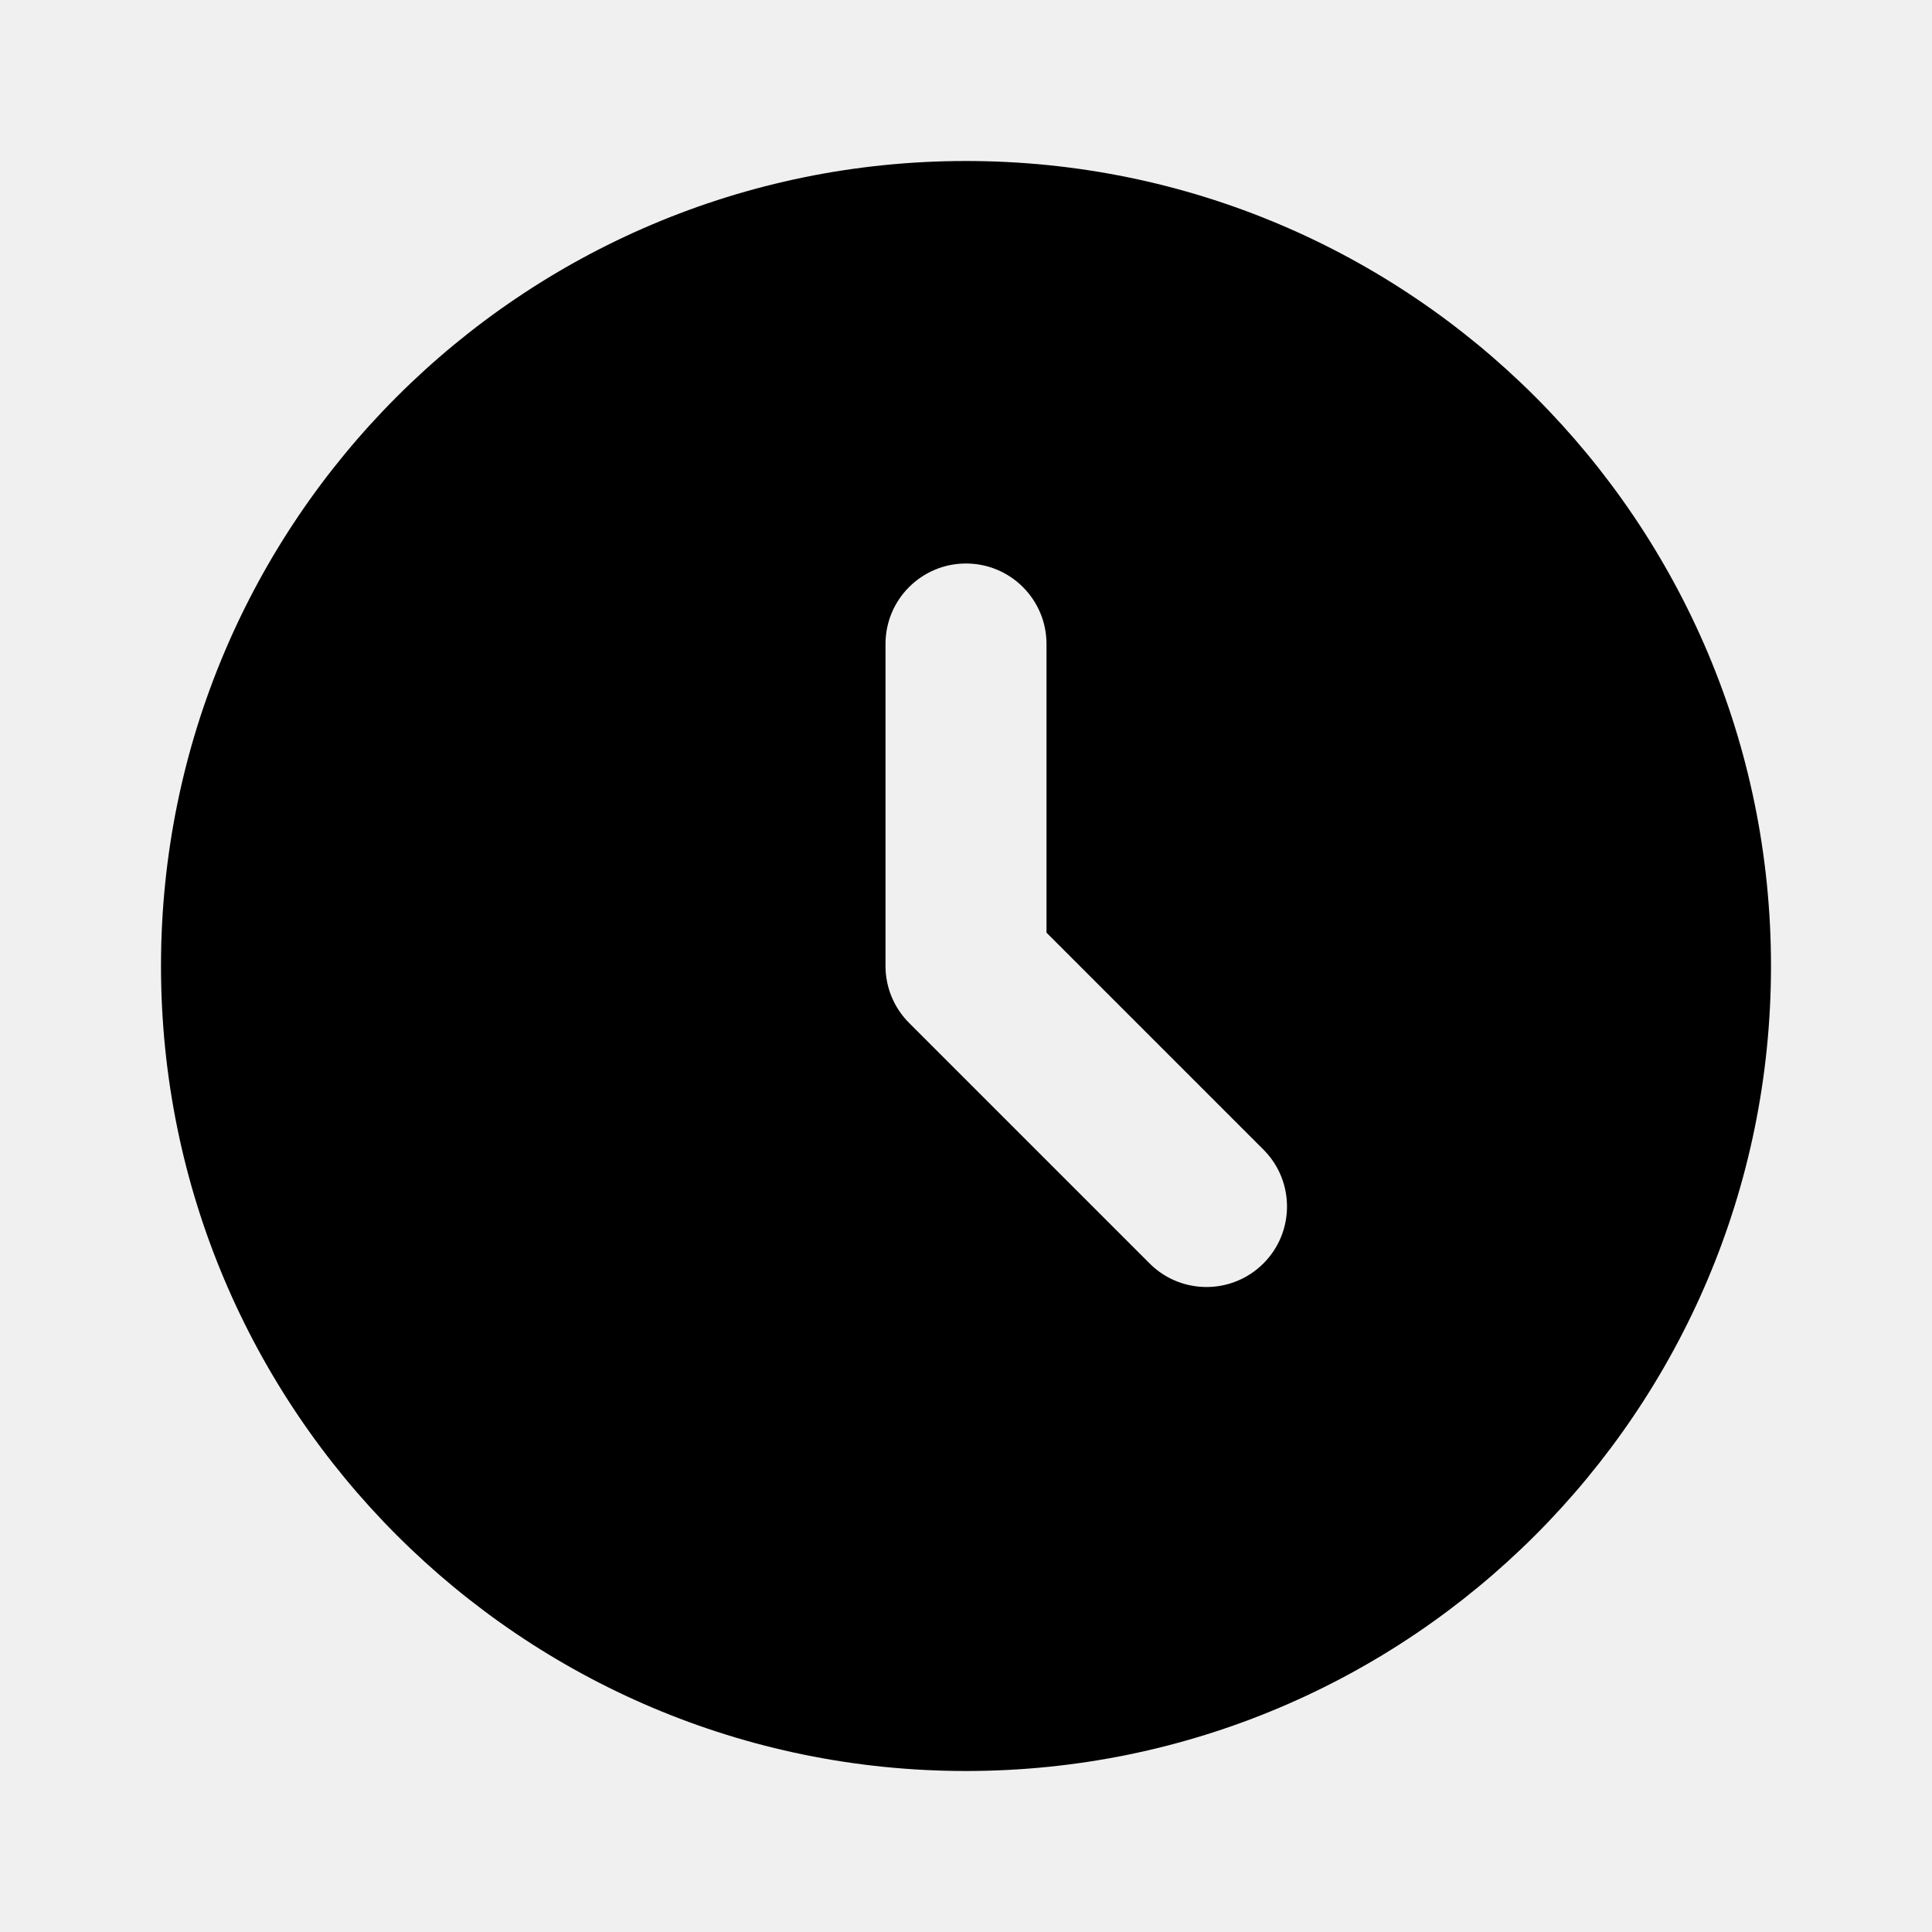
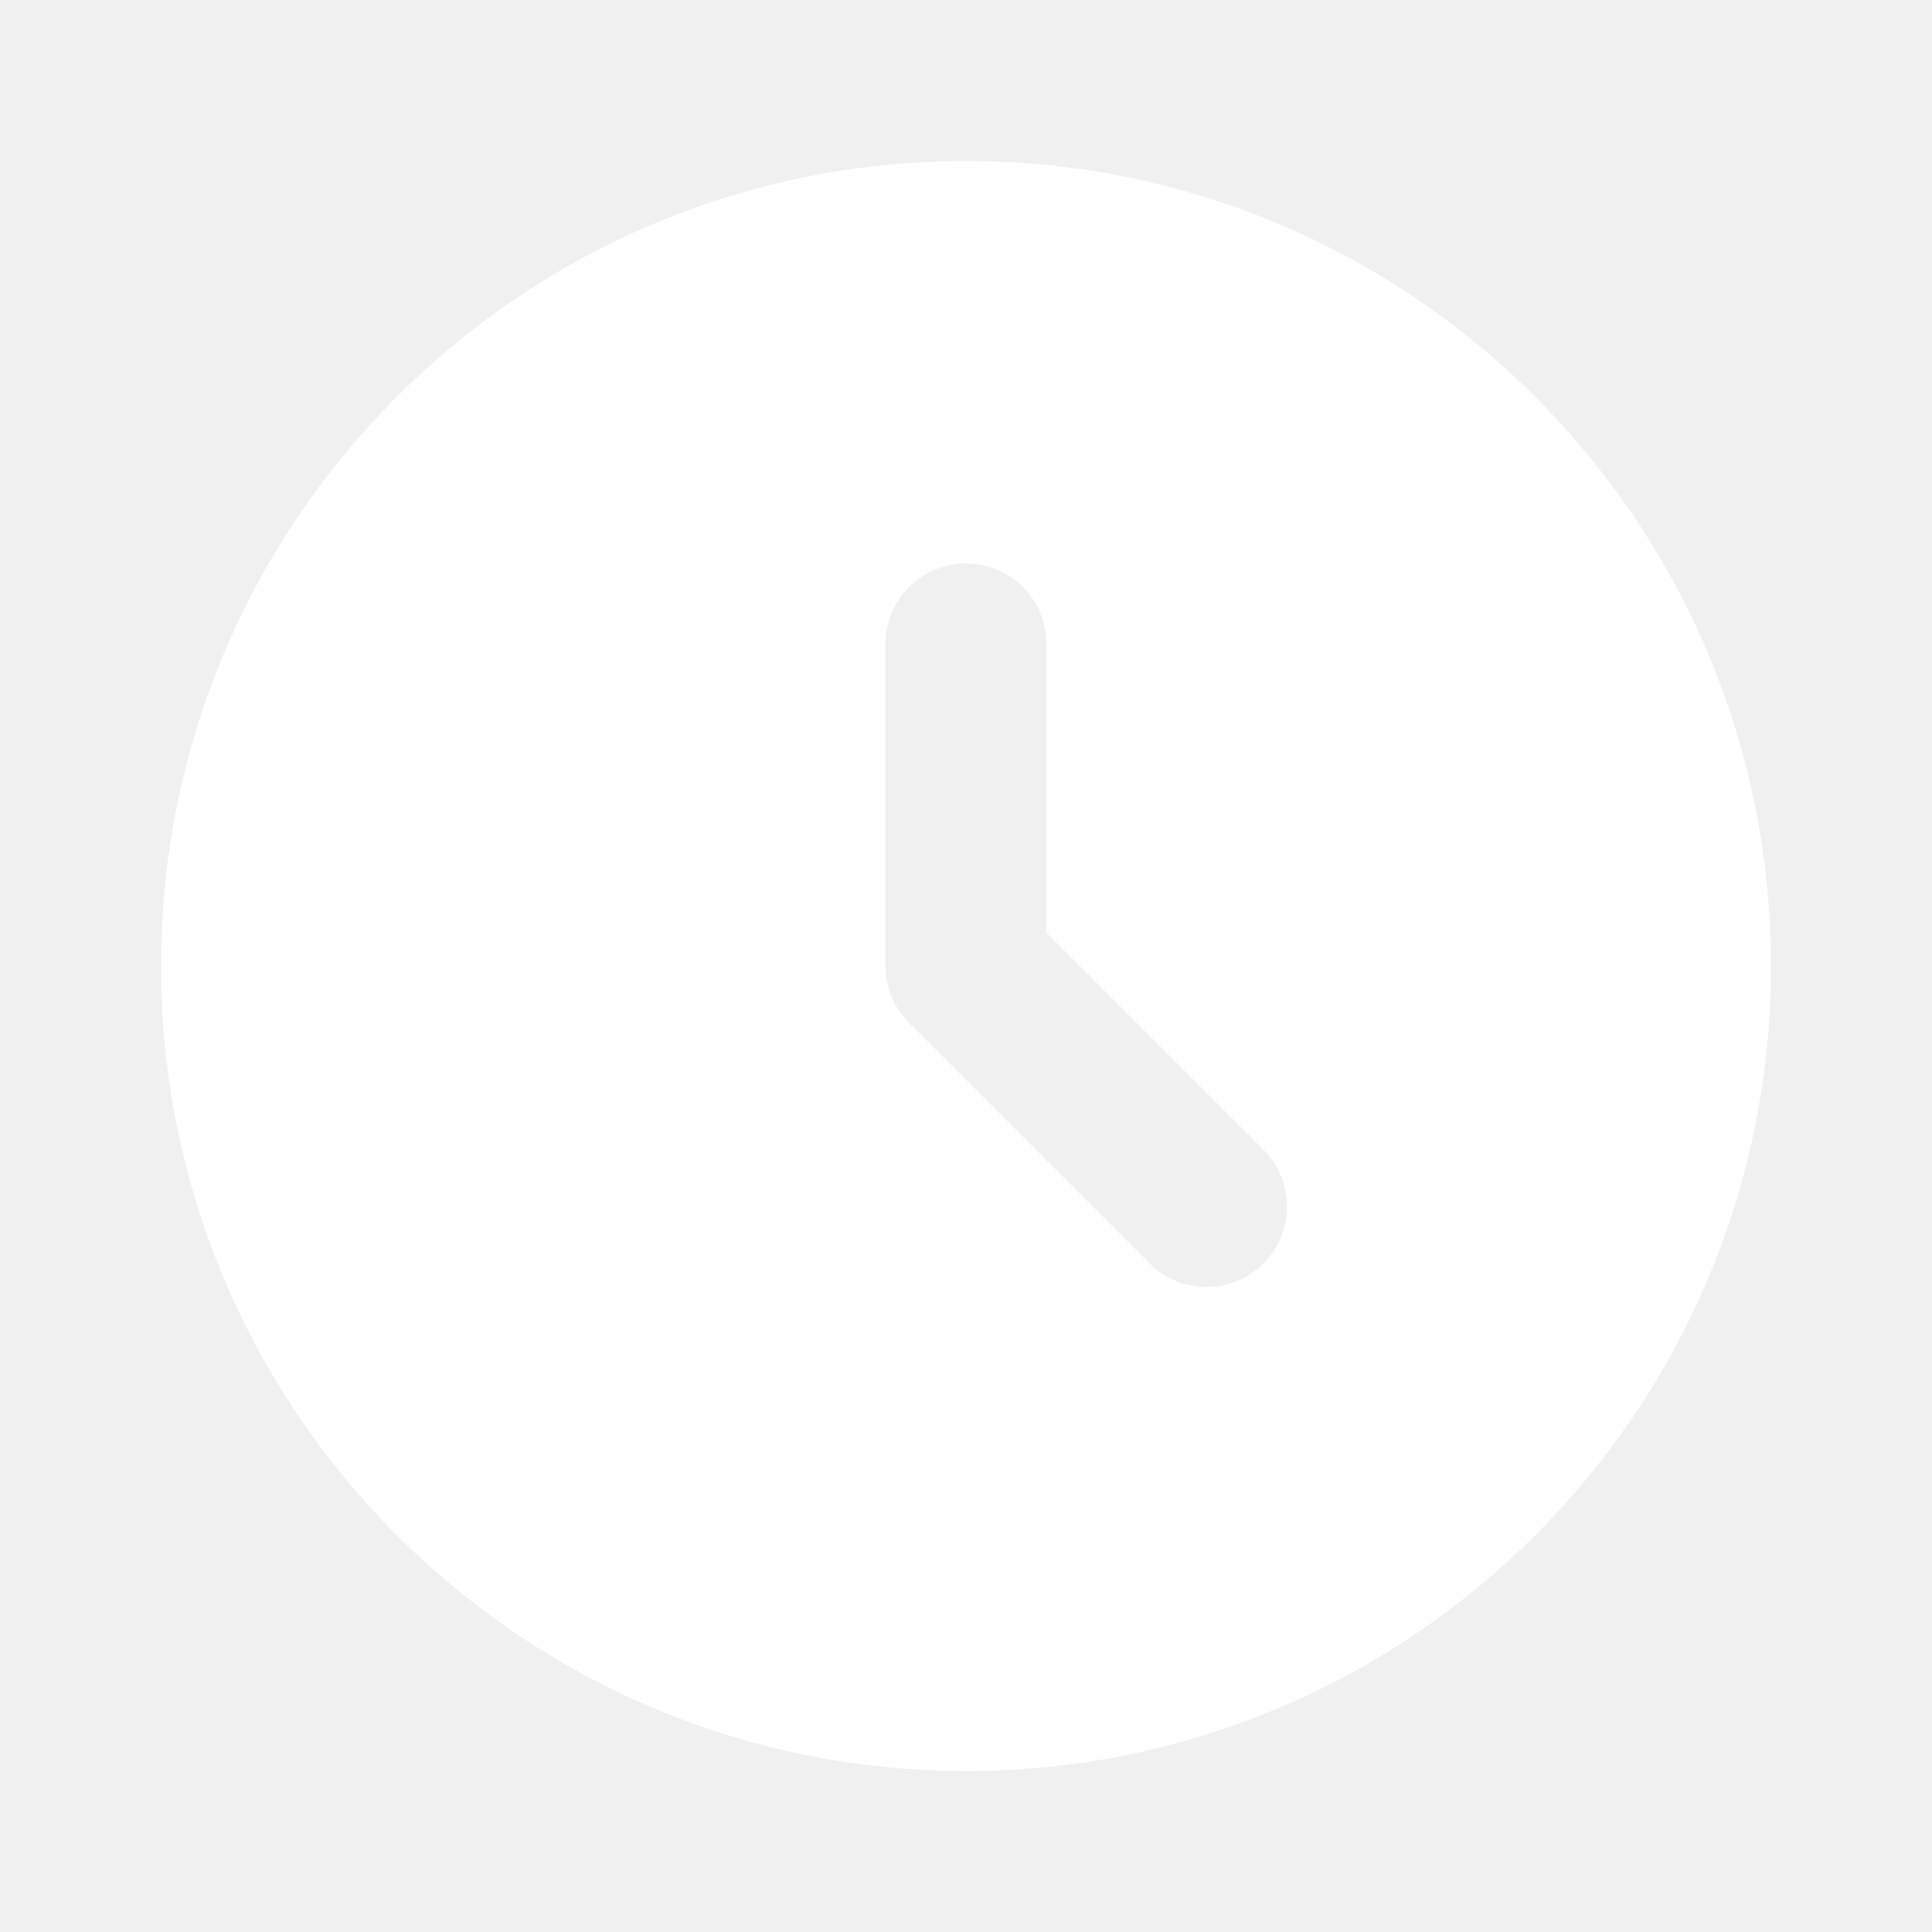
- <svg xmlns="http://www.w3.org/2000/svg" class="w-[17px] h-[17px] text-gray-800 dark:text-white" aria-hidden="true" width="24" height="24" fill="currentColor" viewBox="0 0 24 24">
+ <svg xmlns="http://www.w3.org/2000/svg" class="w-[17px] h-[17px] text-gray-800 dark:text-white" aria-hidden="true" width="24" height="24" fill="#FFFFFF" viewBox="0 0 24 24">
  <path fill-rule="evenodd" d="M2 12C2 6.477 6.477 2 12 2s10 4.477 10 10-4.477 10-10 10S2 17.523 2 12Zm11-4a1 1 0 1 0-2 0v4a1 1 0 0 0 .293.707l3 3a1 1 0 0 0 1.414-1.414L13 11.586V8Z" clip-rule="evenodd" />
</svg>
